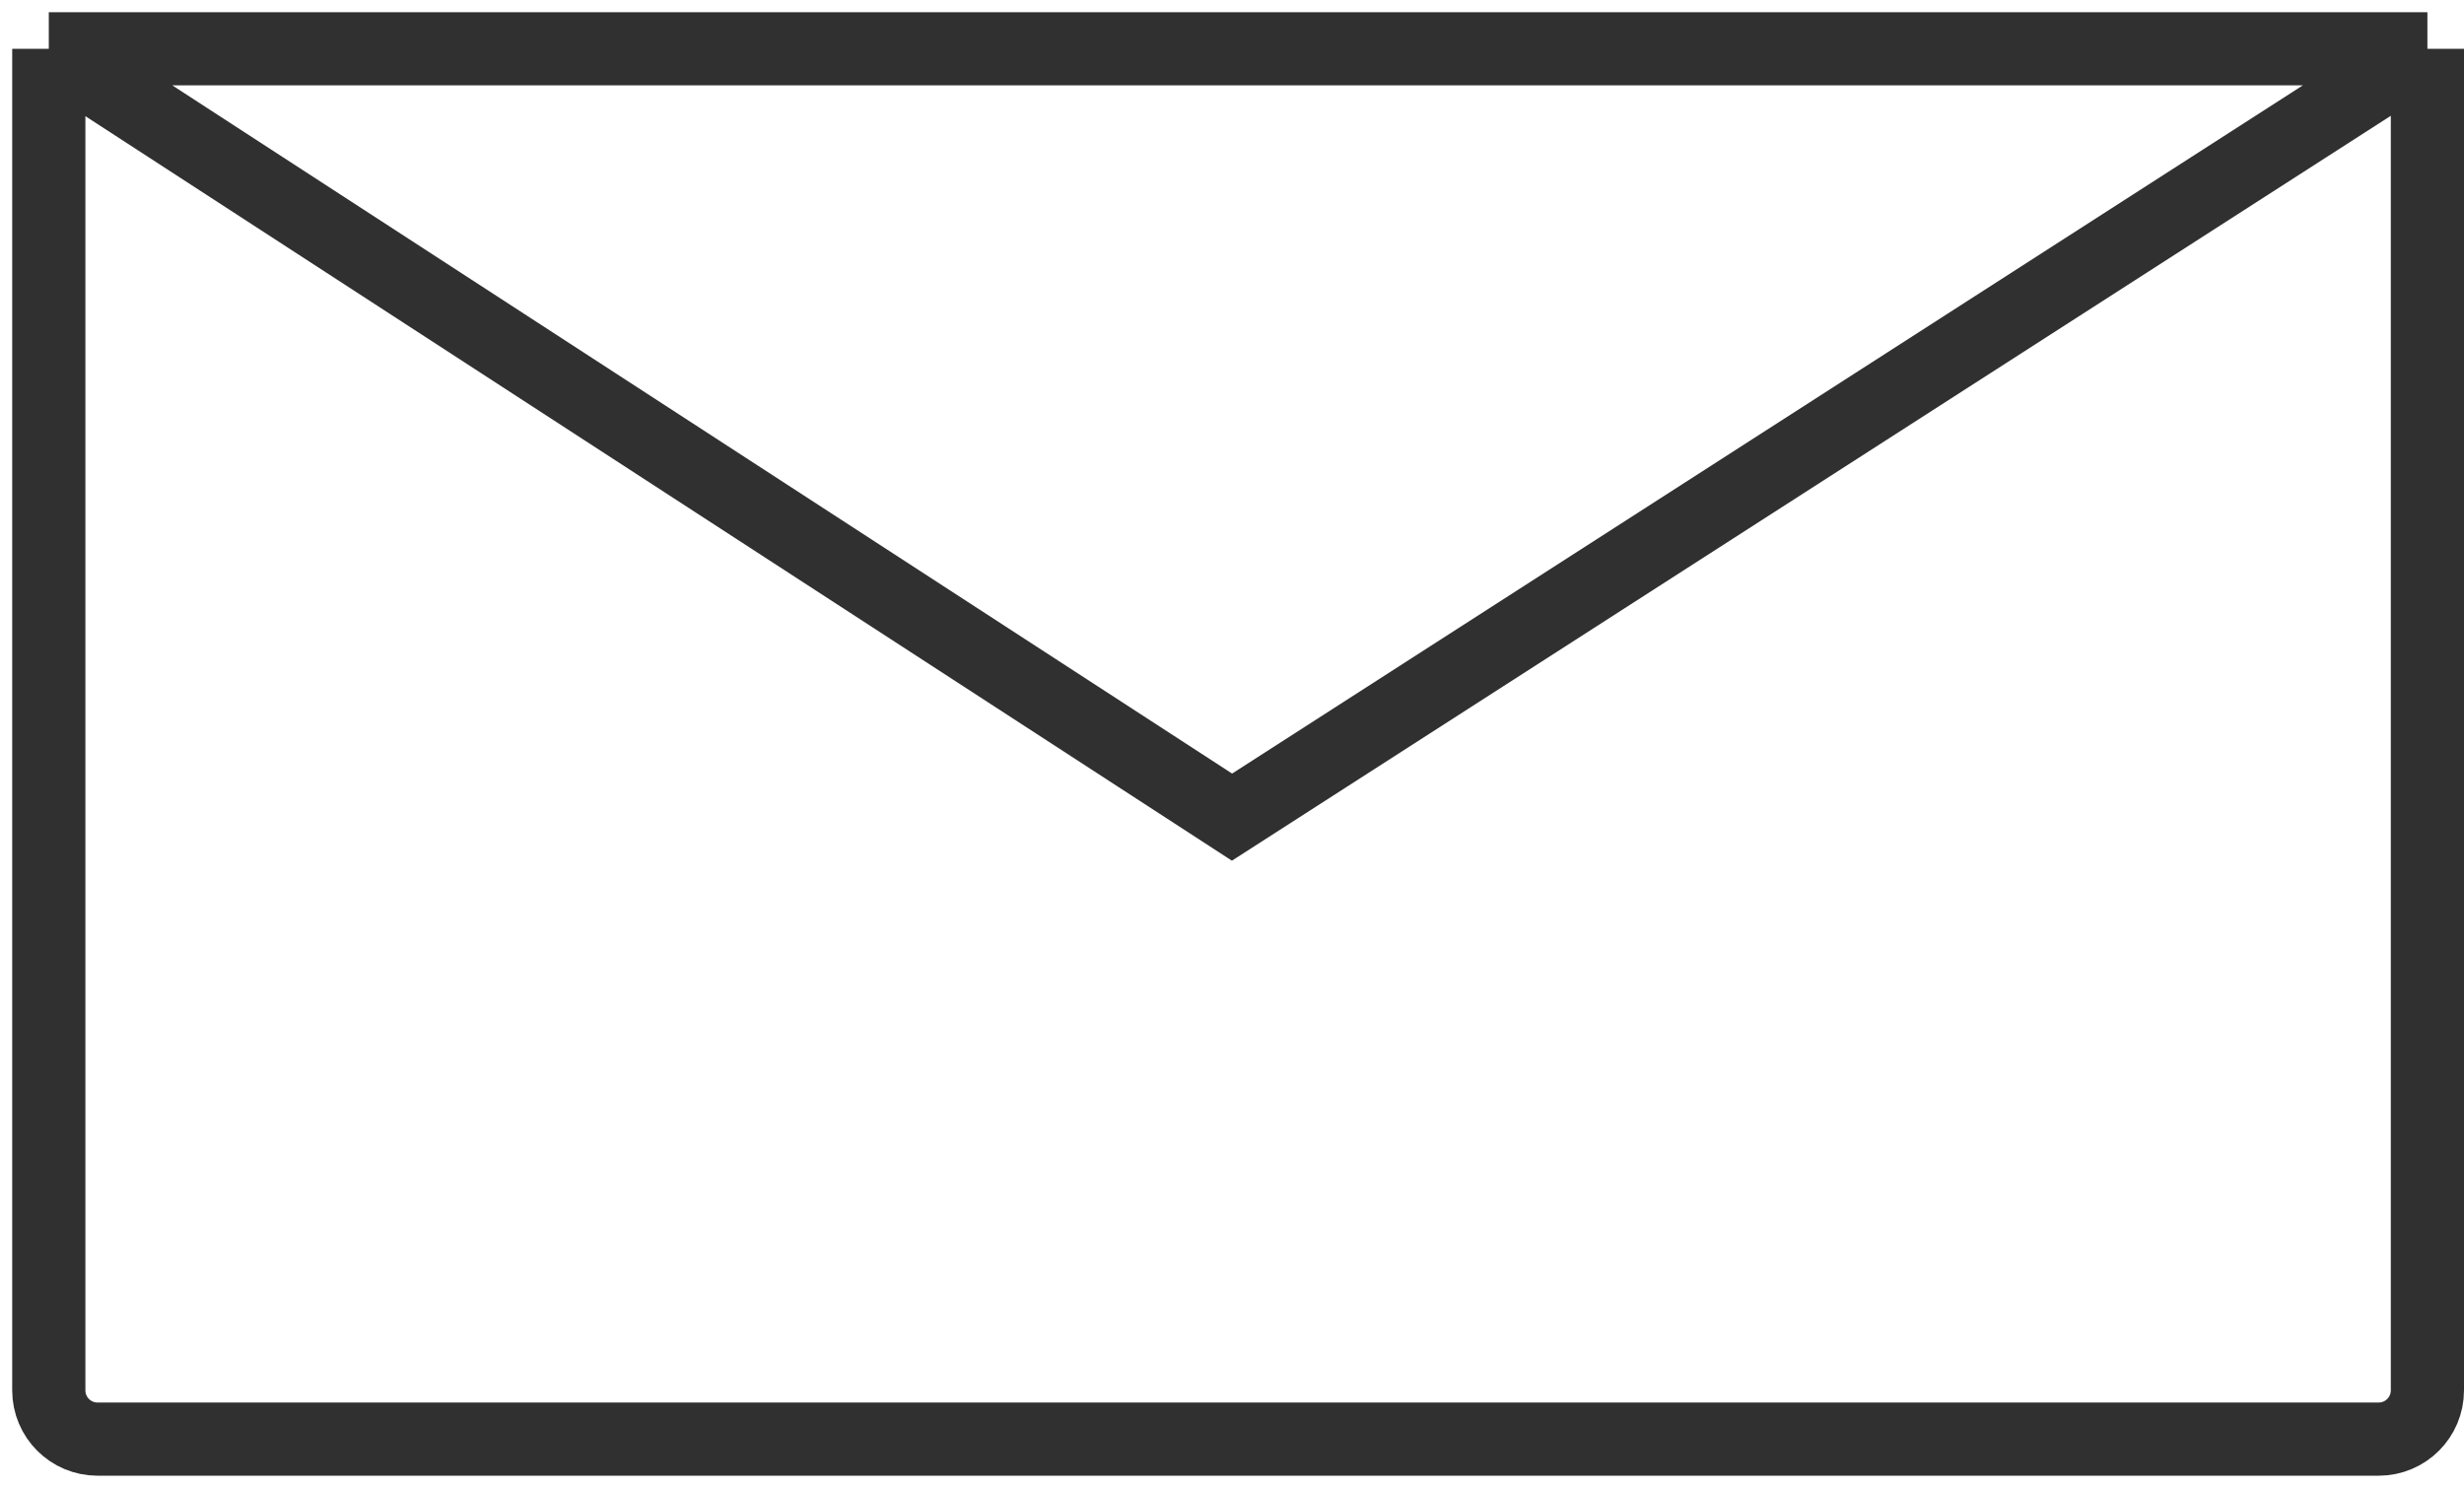
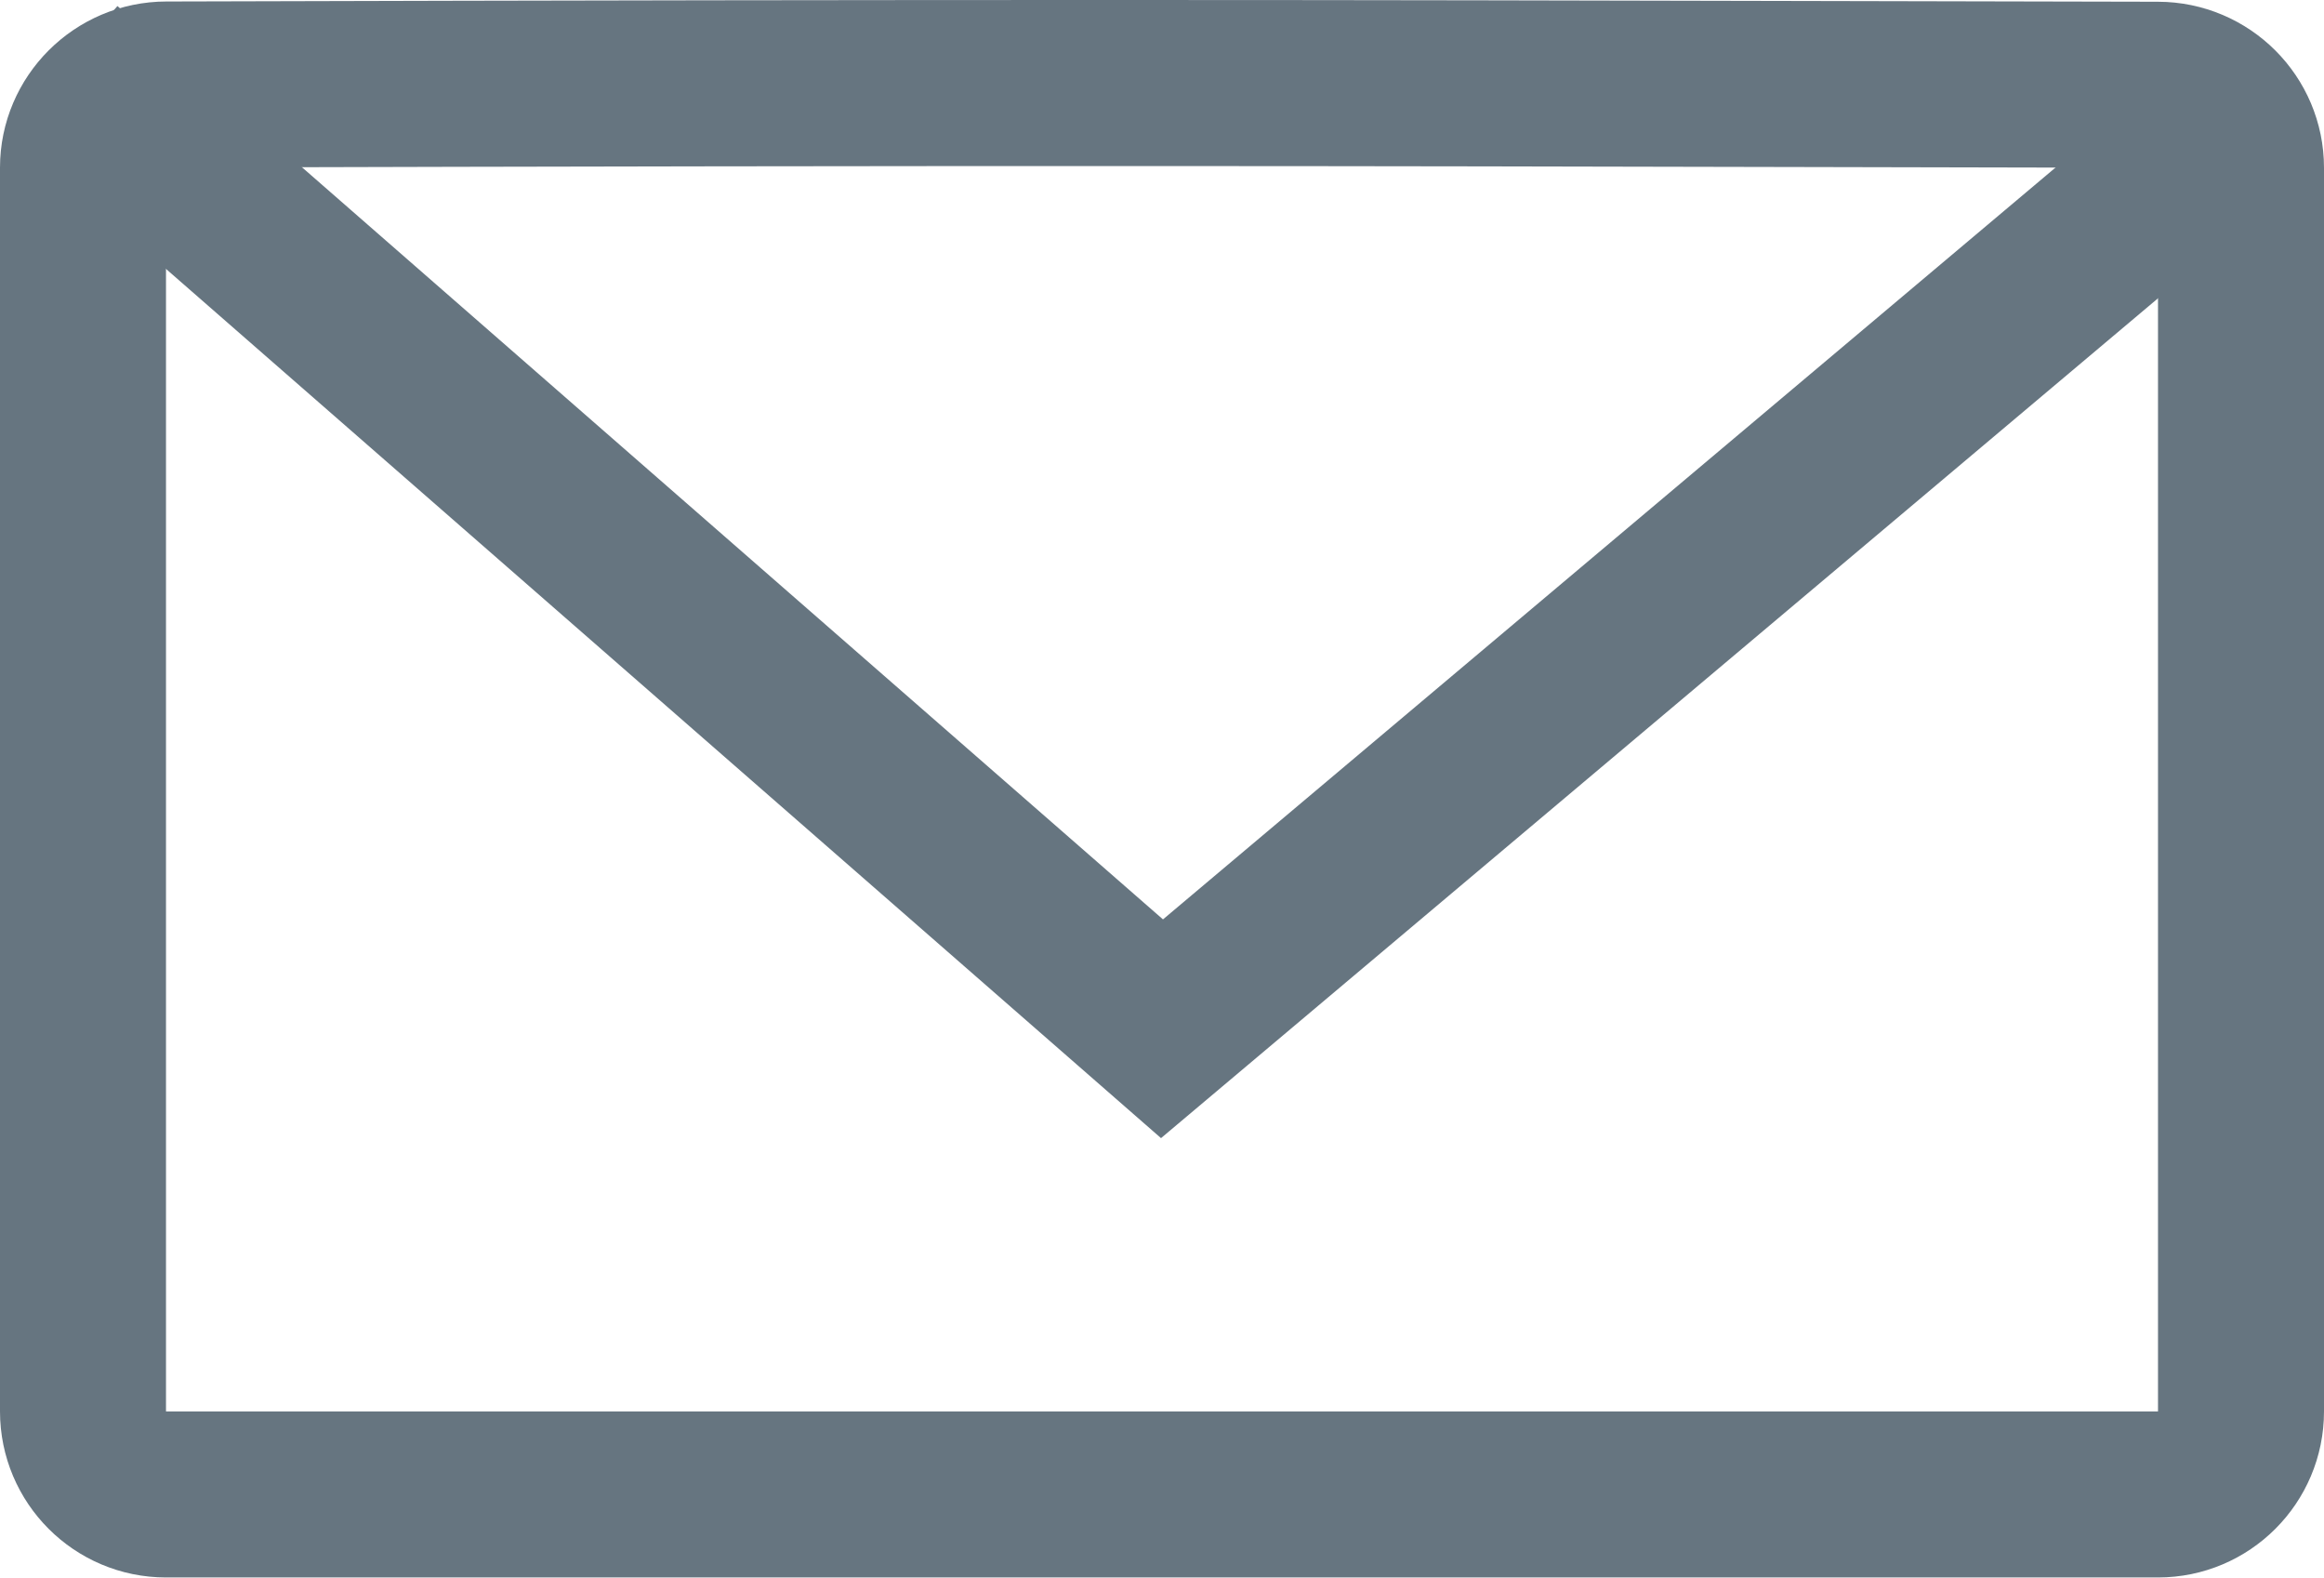
- <svg xmlns="http://www.w3.org/2000/svg" width="101" height="61" viewBox="0 0 101 61" fill="none">
-   <path d="M2 2V57C2 58.105 2.895 59 4 59H97.5C98.605 59 99.5 58.105 99.5 57V2M2 2H99.5M2 2L50.5 33.5L99.5 2" stroke="#303030" stroke-width="3" />
+ <svg xmlns="http://www.w3.org/2000/svg" width="28" height="19" viewBox="0 0 28 19" fill="none">
+   <path d="M26 18H2C1.448 18 1 17.552 1 17V9.356V2.018C1 1.472 1.449 1.019 2.005 1.018C12.034 0.99 16.395 1 21.781 1.012C23.093 1.015 24.467 1.018 25.998 1.021C26.552 1.022 27 1.471 27 2.021V17C27 17.552 26.552 18 26 18Z" stroke="#667580" stroke-width="2" />
+   <path d="M0.757 0.826L14 12.391L27.243 1.239" stroke="#667580" stroke-width="2" />
</svg>
